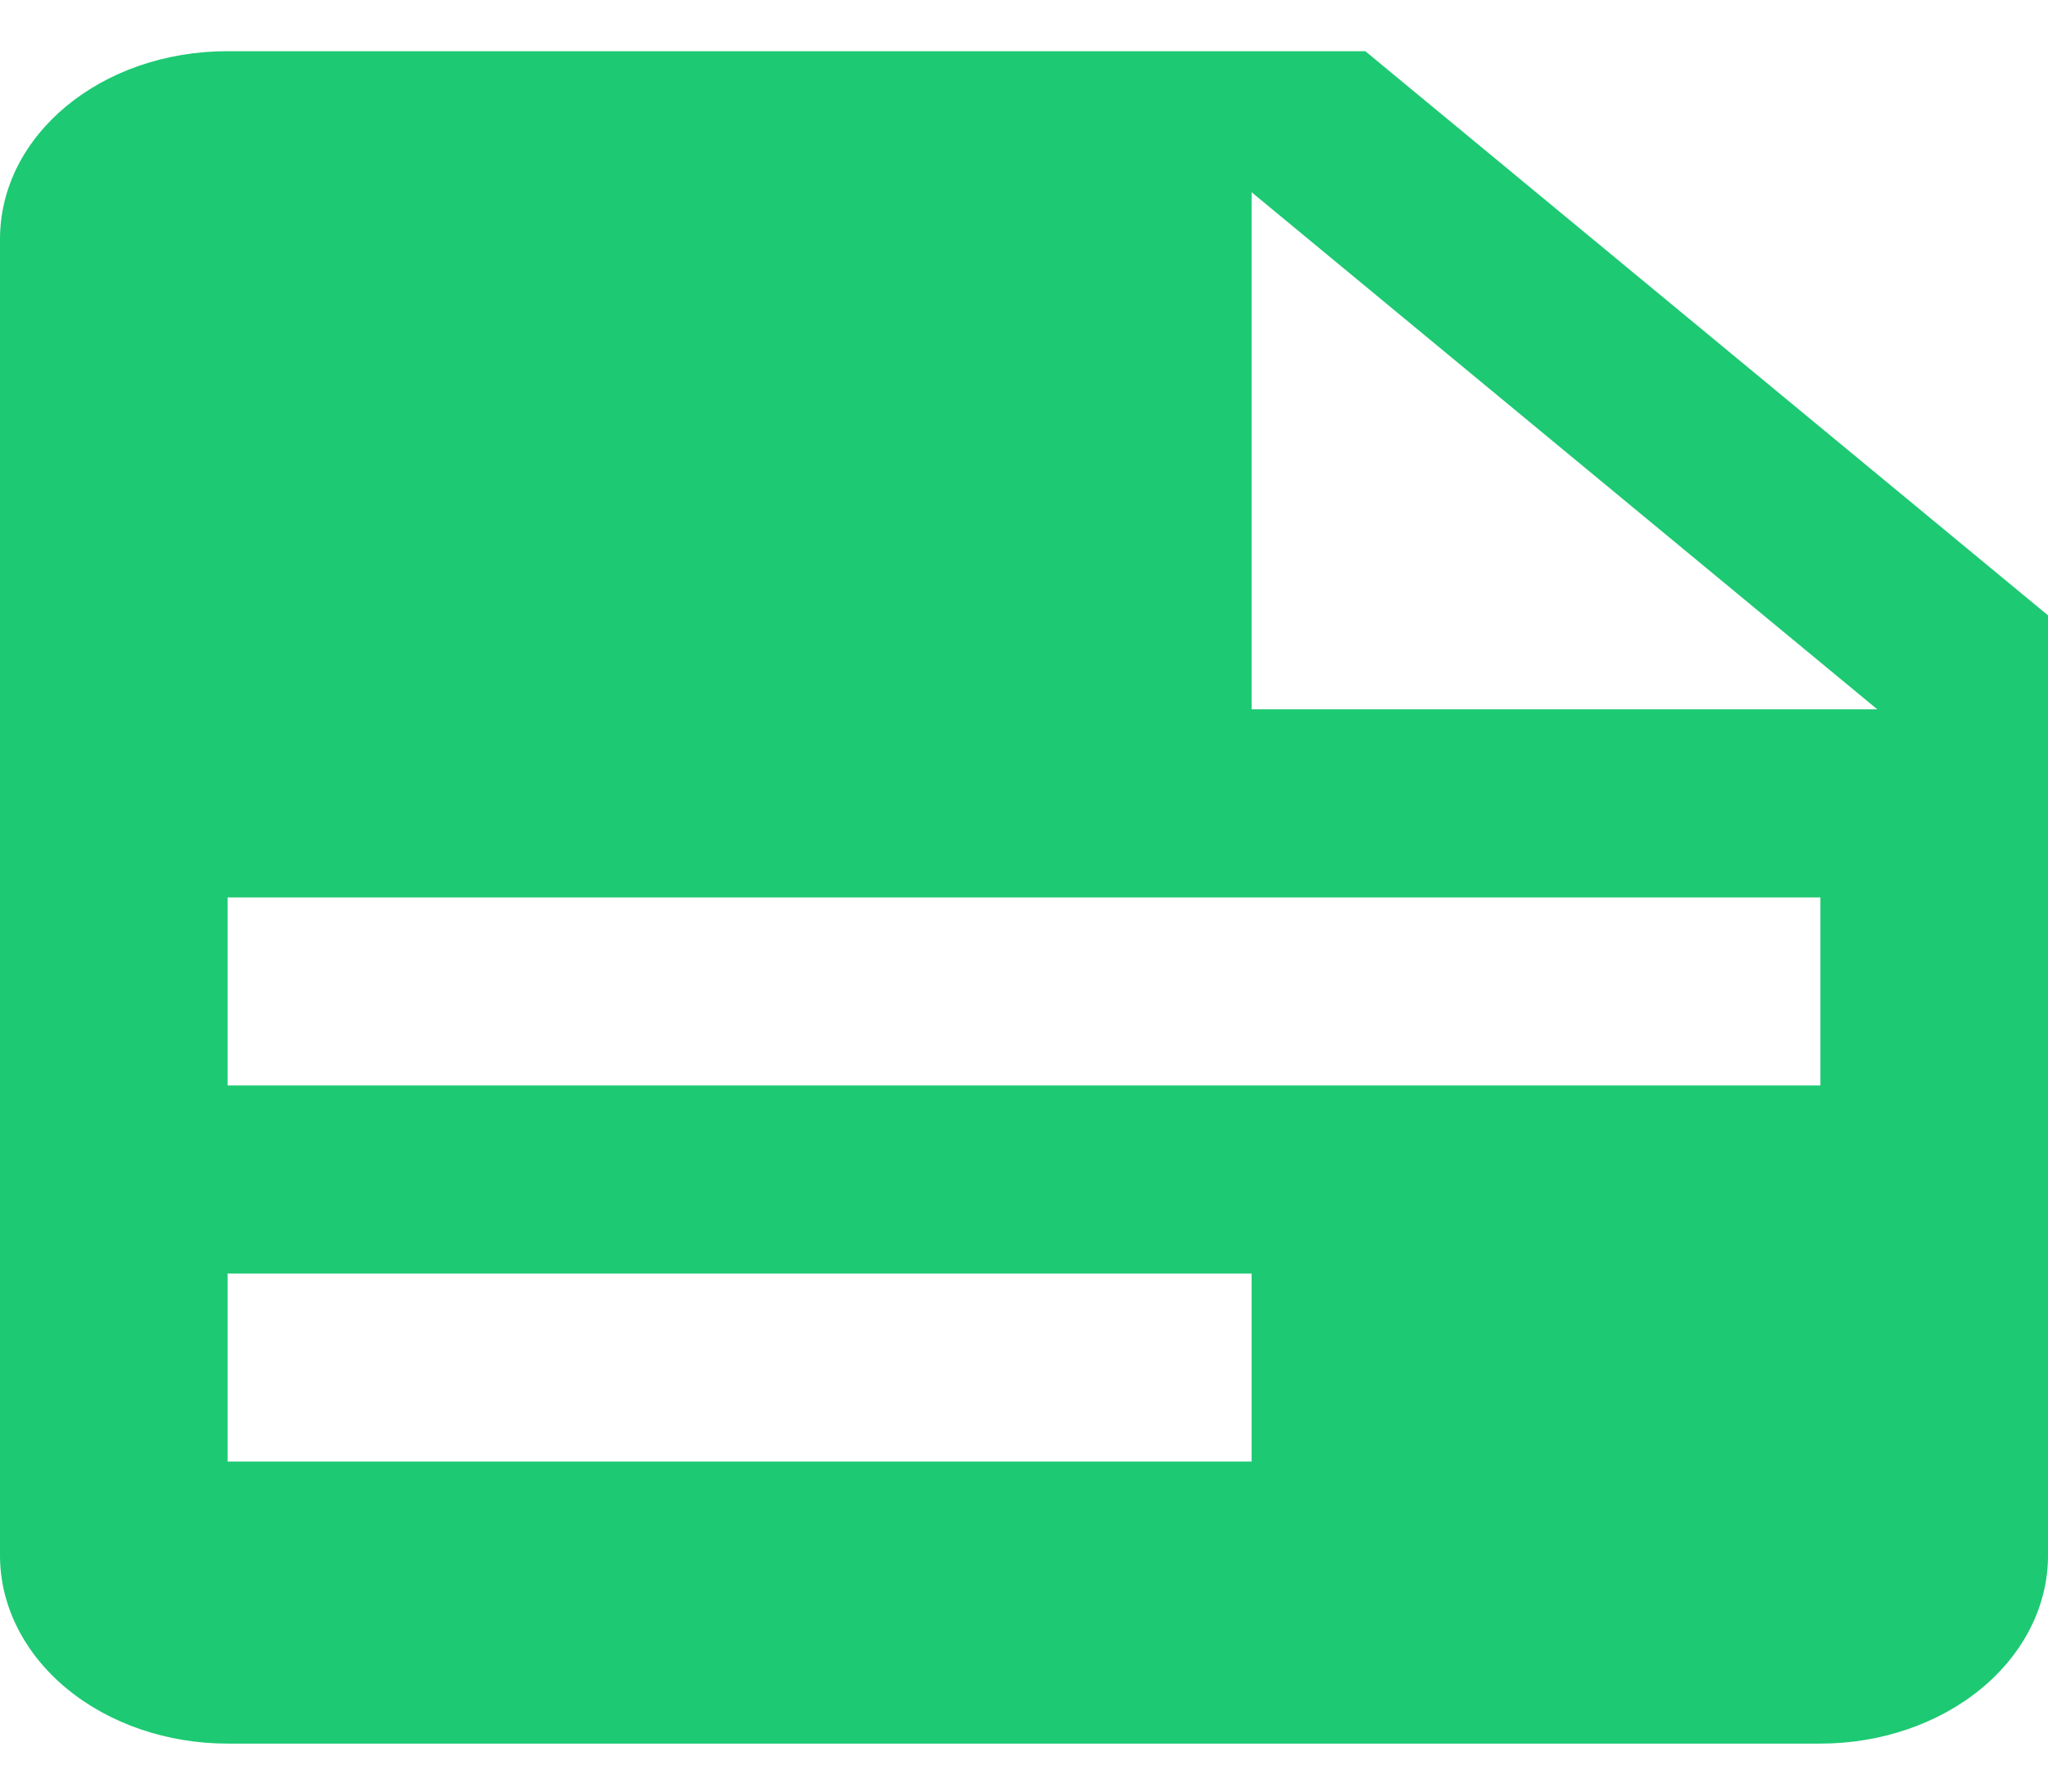
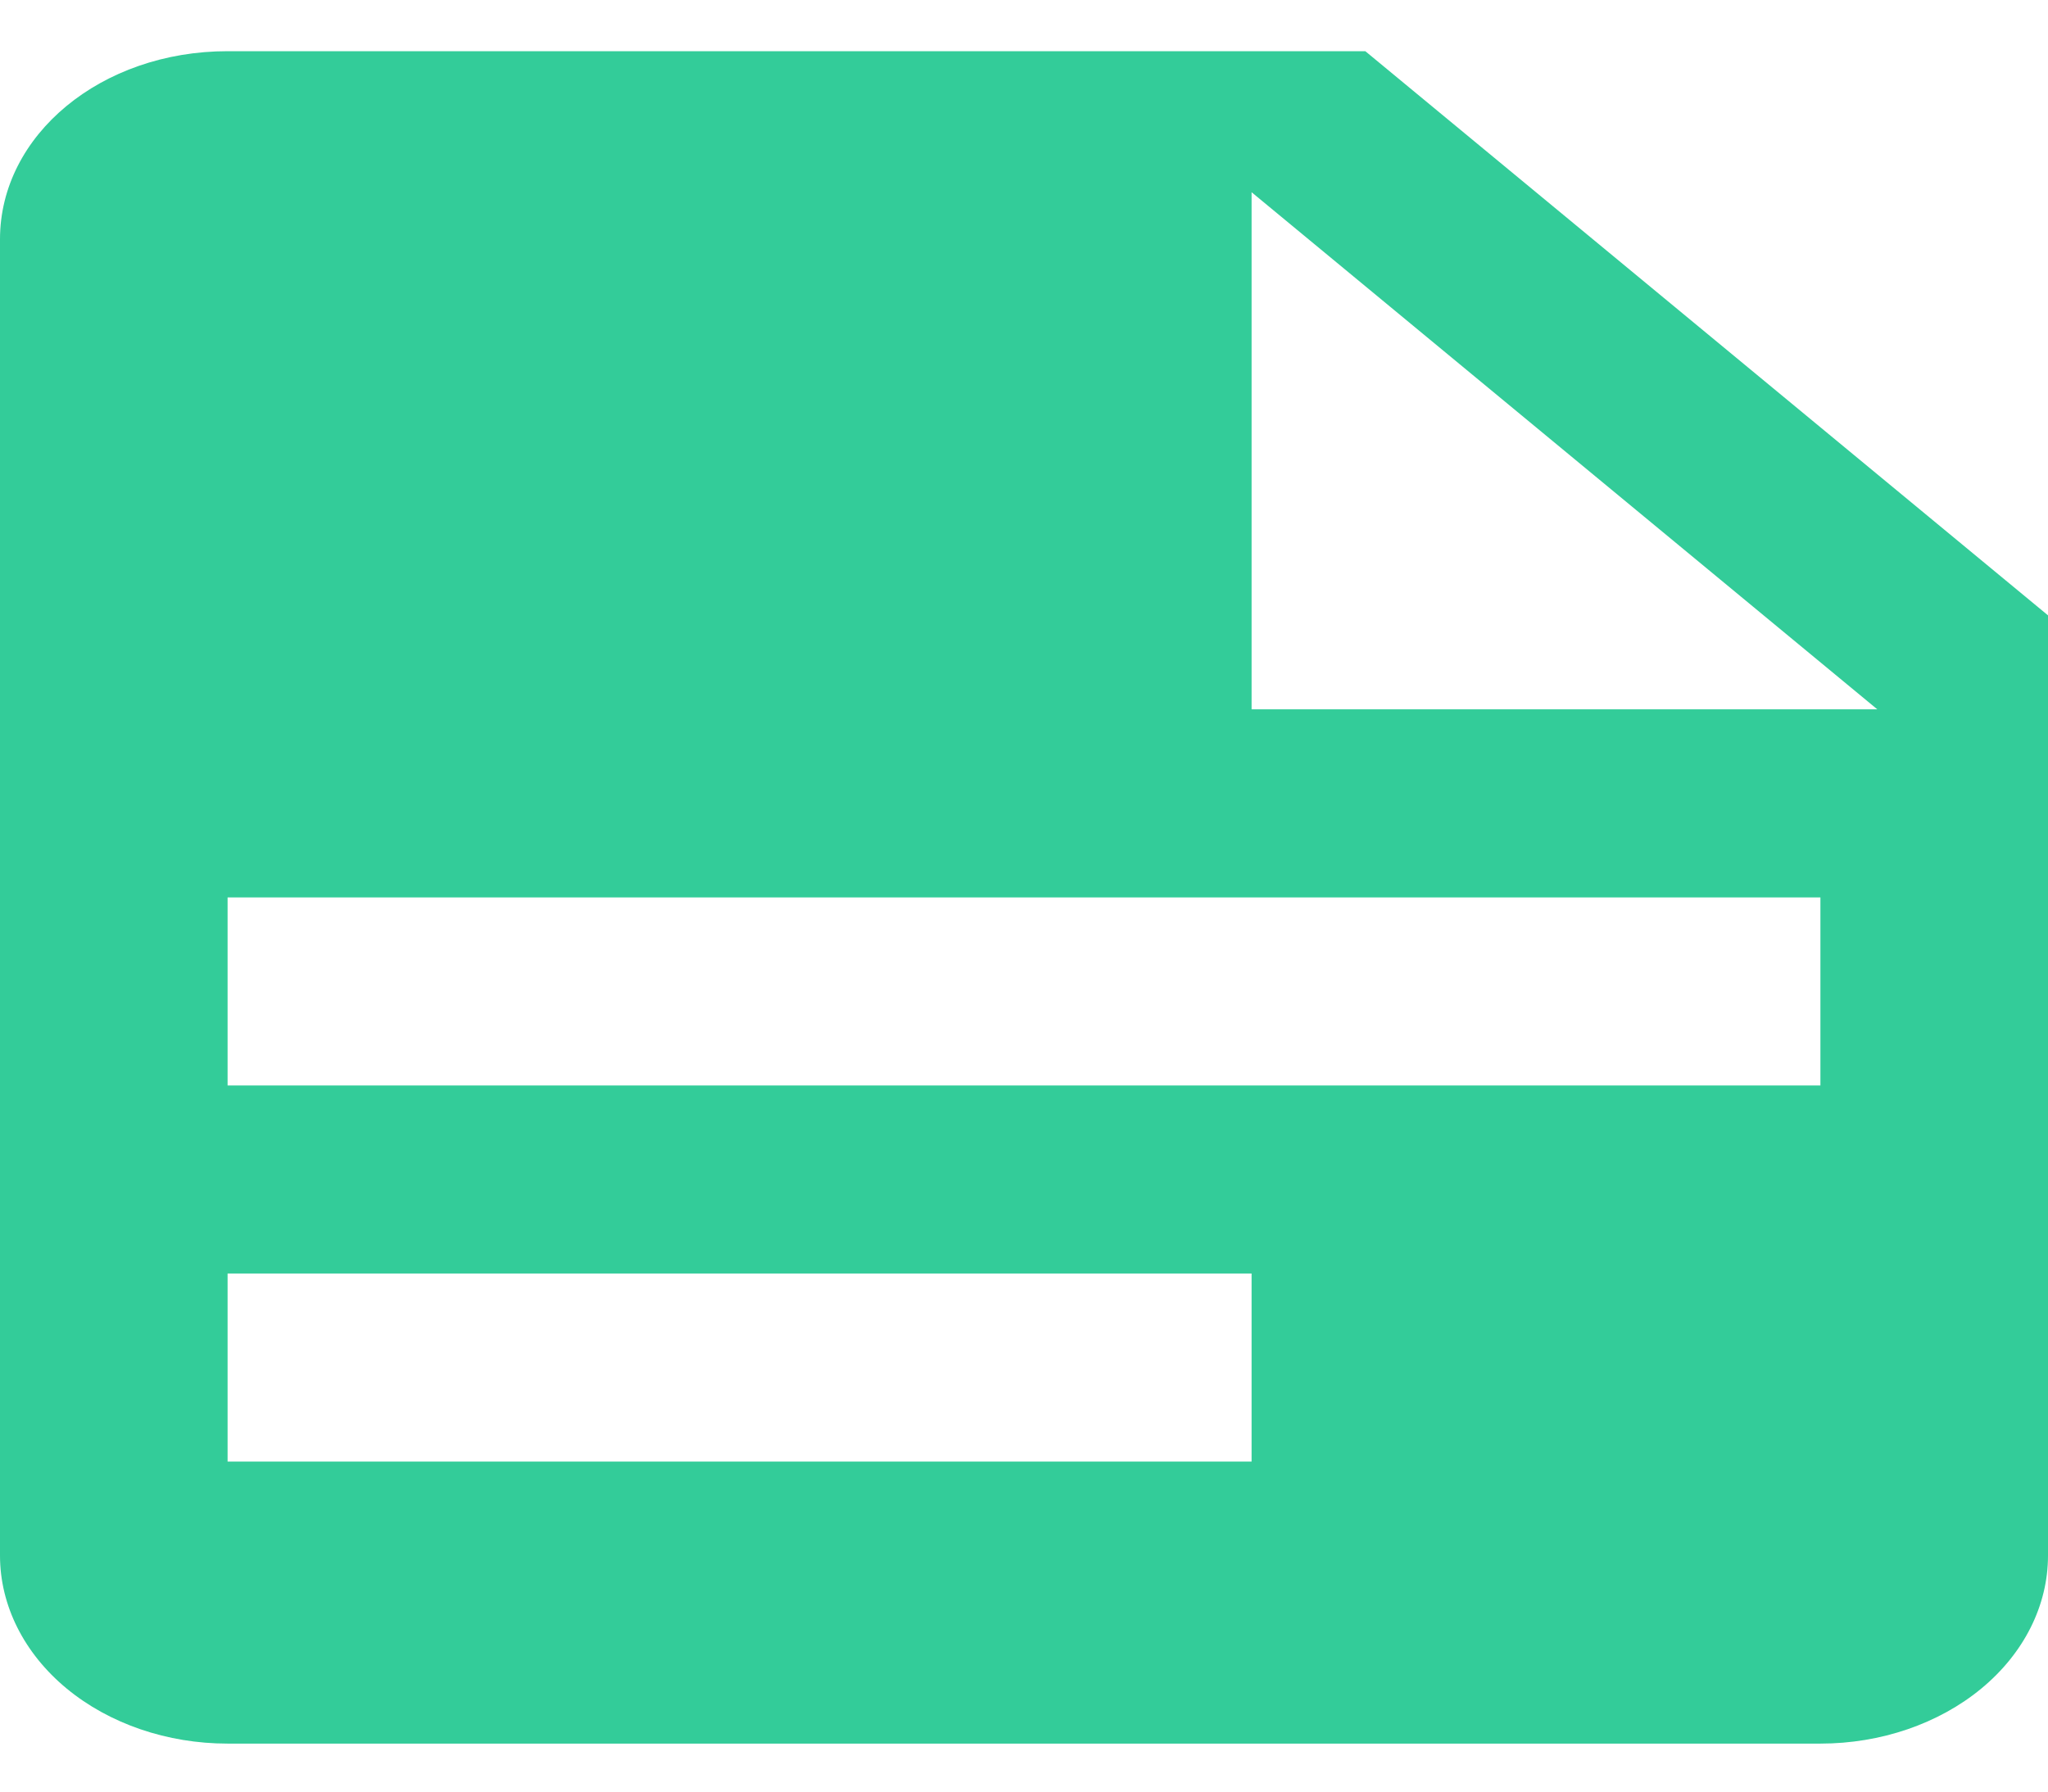
<svg xmlns="http://www.w3.org/2000/svg" width="32" height="28" viewBox="0 0 32 28" fill="none">
-   <path id="Pleitos" d="M19.556 11.086H29.333L19.556 3.004V11.086ZM3.556 0.8H21.333L32 9.617V24.311C32 25.091 31.625 25.838 30.959 26.389C30.292 26.94 29.387 27.25 28.444 27.25H3.556C2.613 27.25 1.708 26.94 1.041 26.389C0.375 25.838 0 25.091 0 24.311V3.739C0 2.108 1.582 0.8 3.556 0.8ZM3.556 14.025V16.964H28.444V14.025H3.556ZM3.556 19.903V22.842H19.556V19.903H3.556Z" fill="#1DC973" />
+   <path id="Pleitos" d="M19.556 11.086H29.333L19.556 3.004V11.086ZM3.556 0.8H21.333L32 9.617V24.311C32 25.091 31.625 25.838 30.959 26.389C30.292 26.94 29.387 27.25 28.444 27.25H3.556C2.613 27.25 1.708 26.94 1.041 26.389C0.375 25.838 0 25.091 0 24.311V3.739C0 2.108 1.582 0.8 3.556 0.8ZM3.556 14.025V16.964H28.444V14.025H3.556ZM3.556 19.903V22.842H19.556V19.903H3.556Z" fill="#33CC99" />
</svg>
